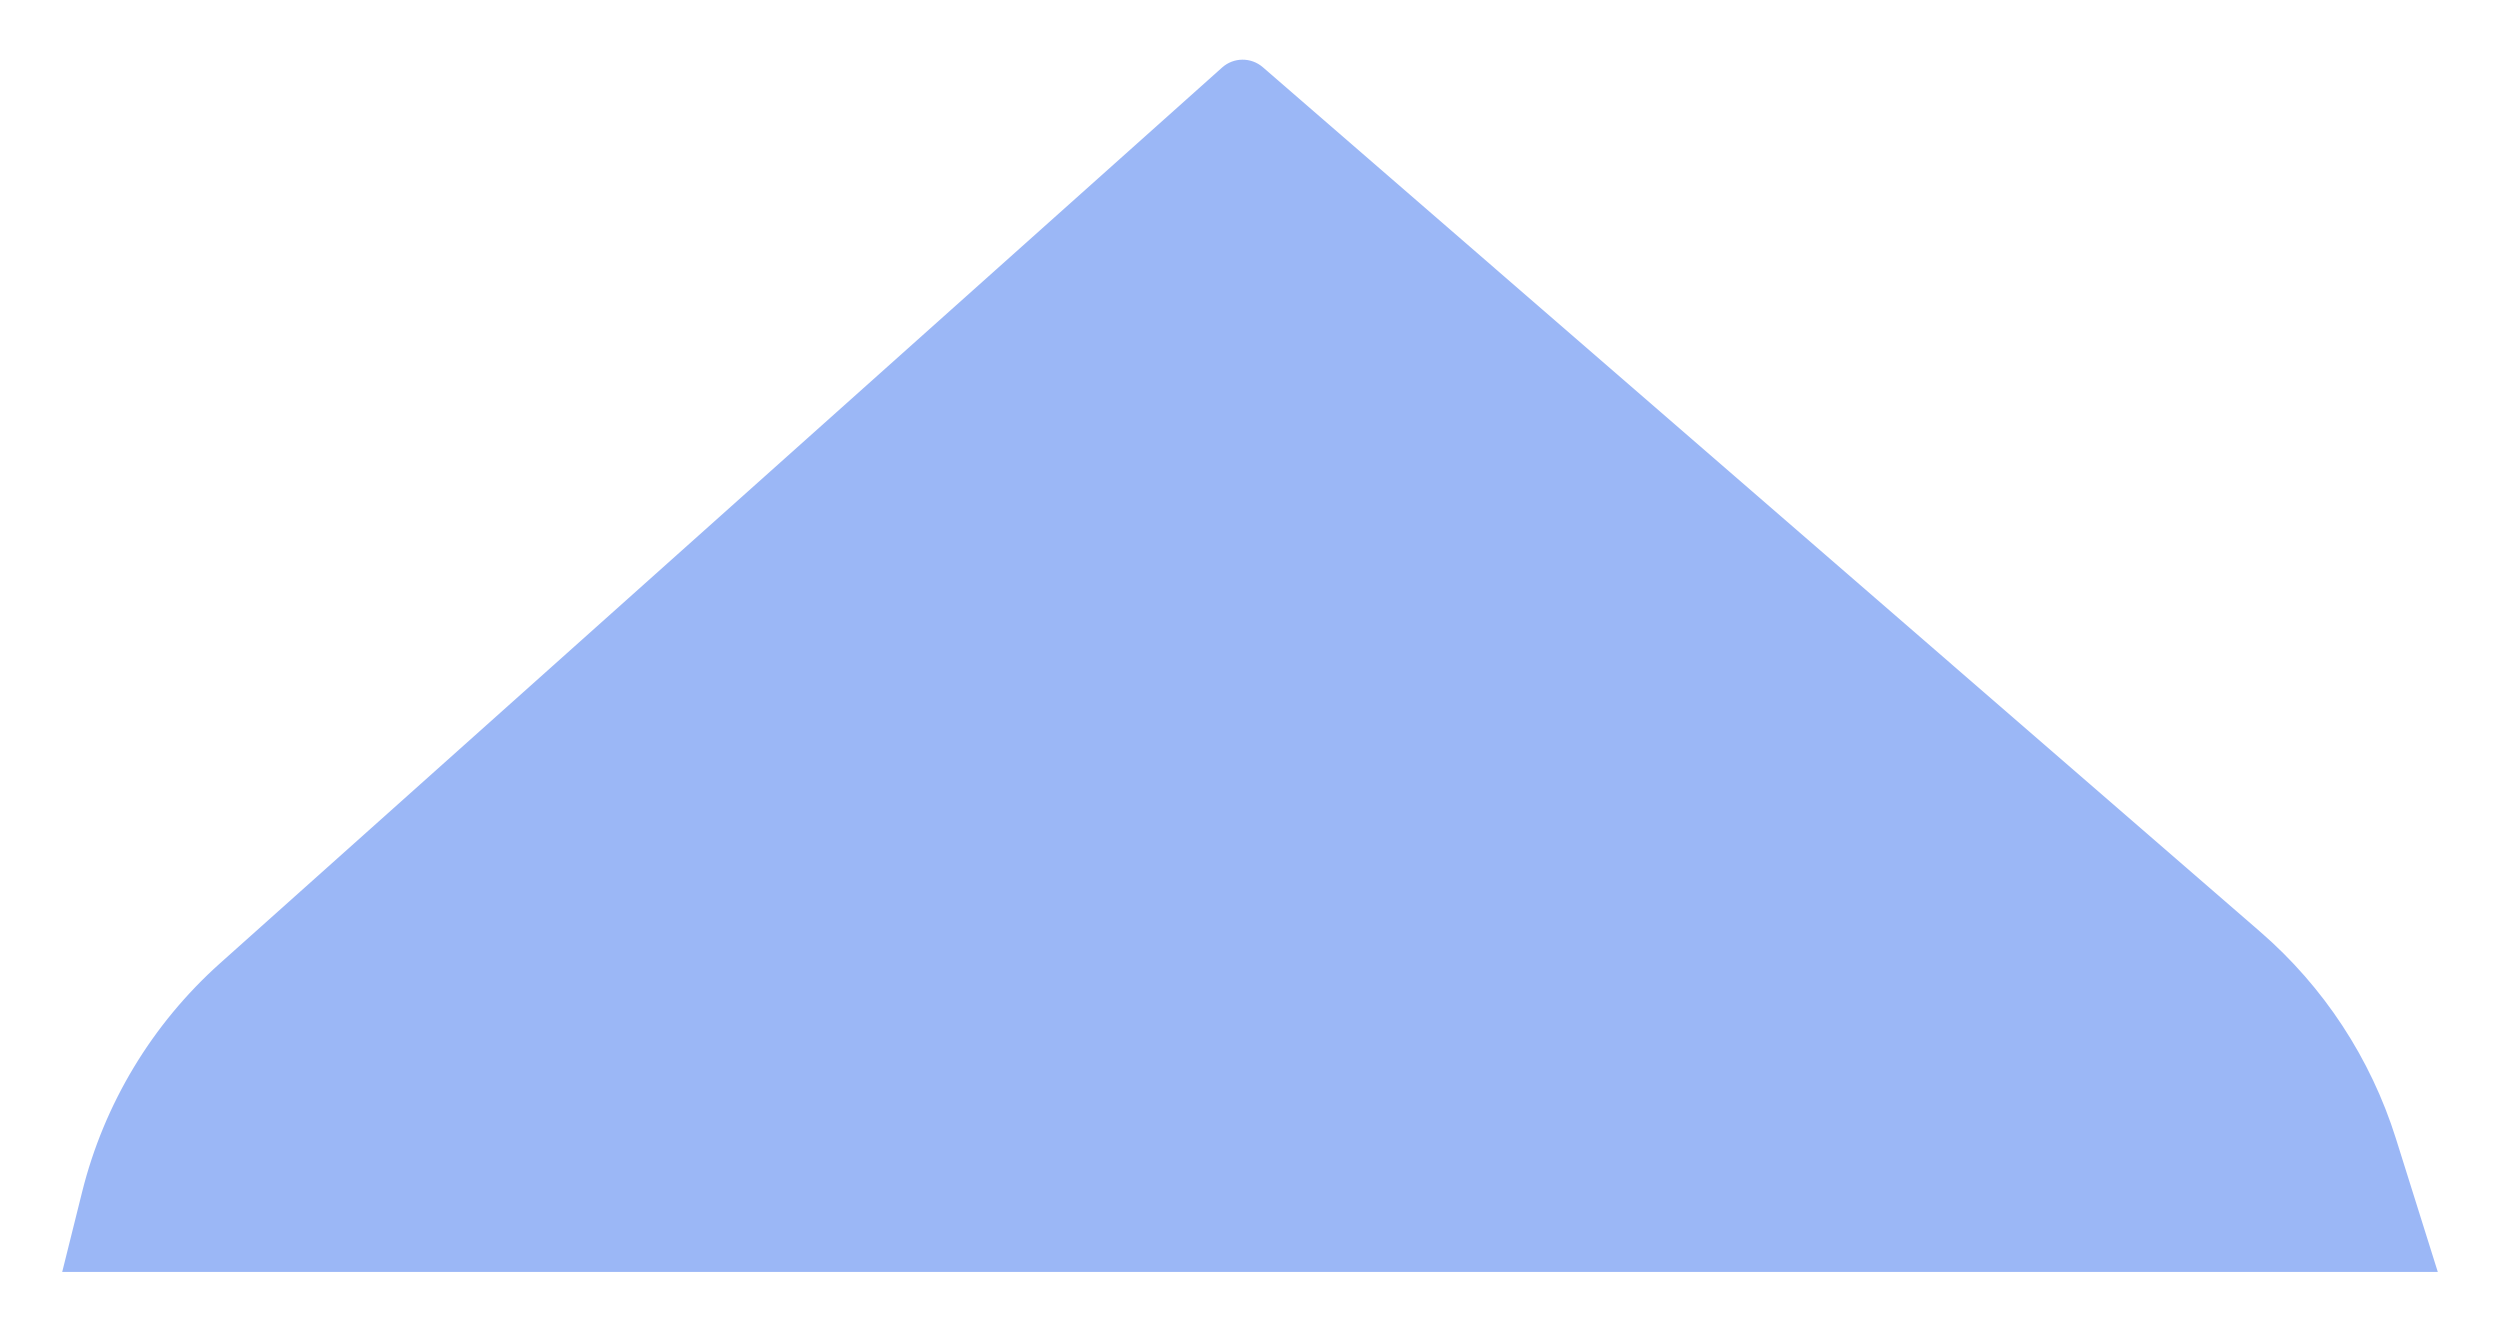
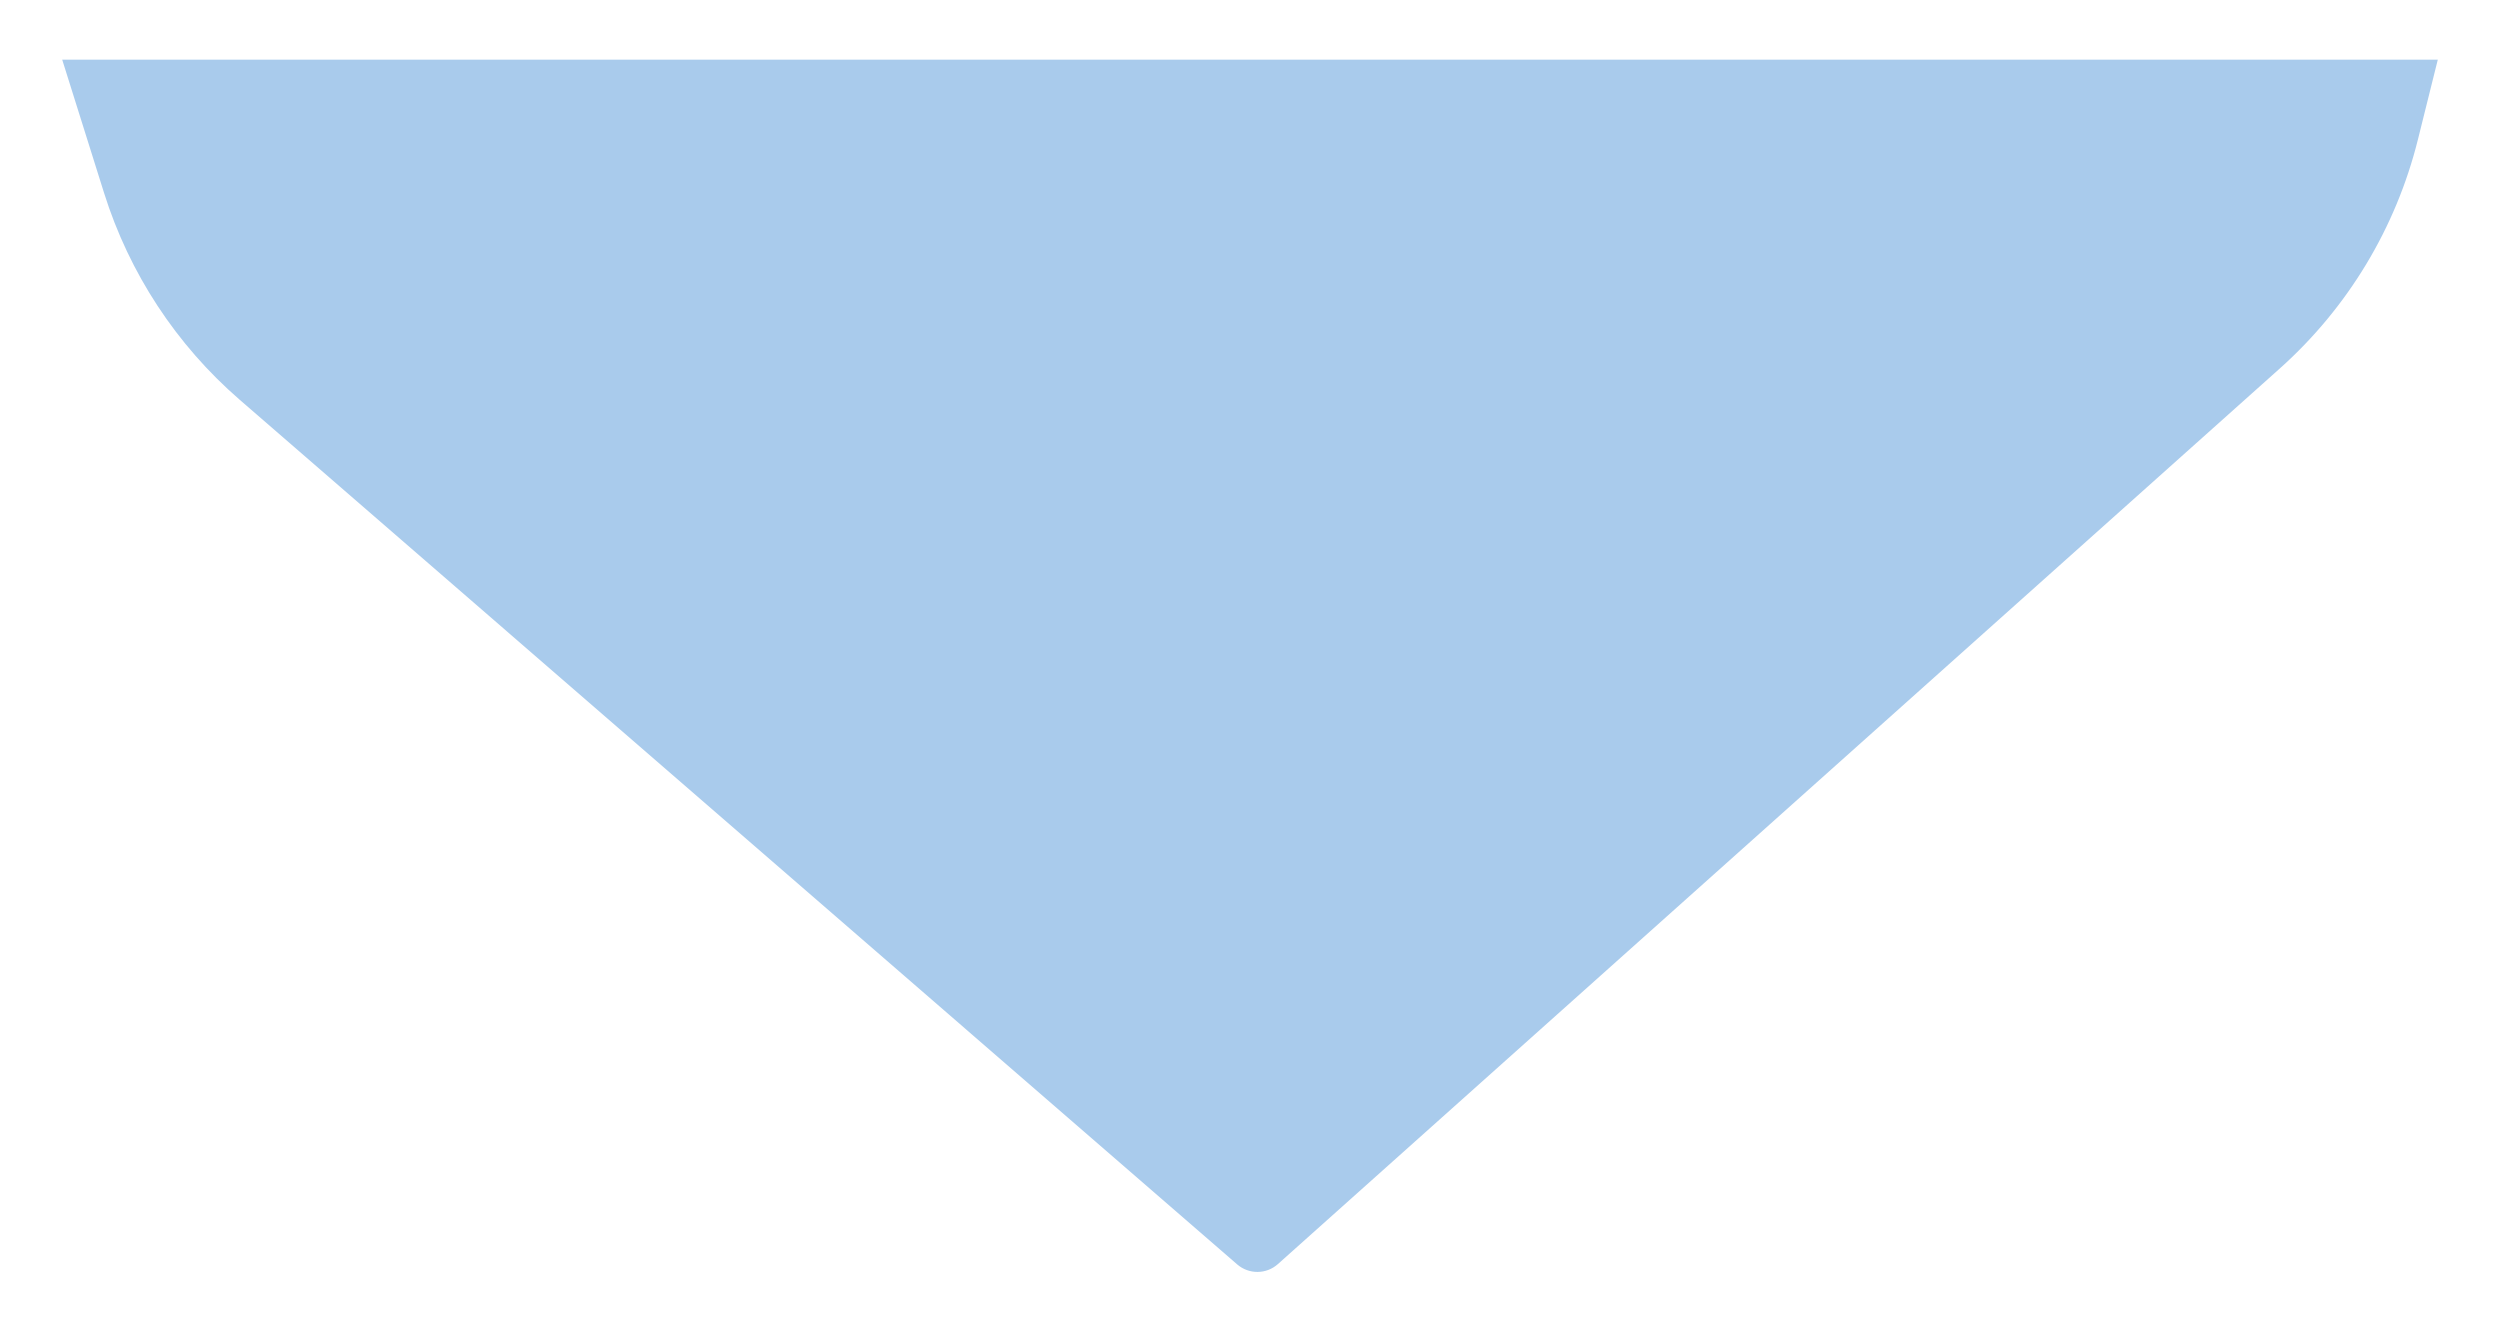
<svg xmlns="http://www.w3.org/2000/svg" id="_레이어_1" data-name="레이어 1" viewBox="0 0 325.17 173.2">
-   <defs>
-     <style>
+   <g transform="rotate(180 162.585 86.6)">
+     <defs>
+       <style>
      .cls-1 {
        fill: none;
      }

      .cls-2 {
-         clip-path: url(#clippath);
+         fill: #a9cbec;
      }

      .cls-3 {
-         fill: #9bb7f6;
+         clip-path: url(#clippath);
      }
    </style>
-     <clipPath id="clippath">
-       <path class="cls-1" d="M311.63,148.09l5.45,17.35H8.09l2.59-10.4c2.86-11.49,9.11-21.85,17.93-29.74L158.96,8.78c1.5-1.34,3.76-1.36,5.29-.04l129.74,112.46c8.26,7.16,14.36,16.46,17.64,26.89Z" />
-     </clipPath>
-   </defs>
-   <g class="cls-2">
-     <rect class="cls-3" x="-2.06" y="-59.09" width="329.28" height="291.39" />
+       <clipPath id="clippath">
+         <path class="cls-1" d="M311.63,148.09l5.45,17.35H8.09l2.59-10.4c2.86-11.49,9.11-21.85,17.93-29.74L158.96,8.78c1.5-1.34,3.76-1.36,5.29-.04l129.74,112.46c8.26,7.16,14.36,16.46,17.64,26.89Z" />
+       </clipPath>
+     </defs>
+     <g class="cls-3">
+       <rect class="cls-2" x="-32.8" y="-48.06" width="396.42" height="264.08" />
+     </g>
  </g>
</svg>
